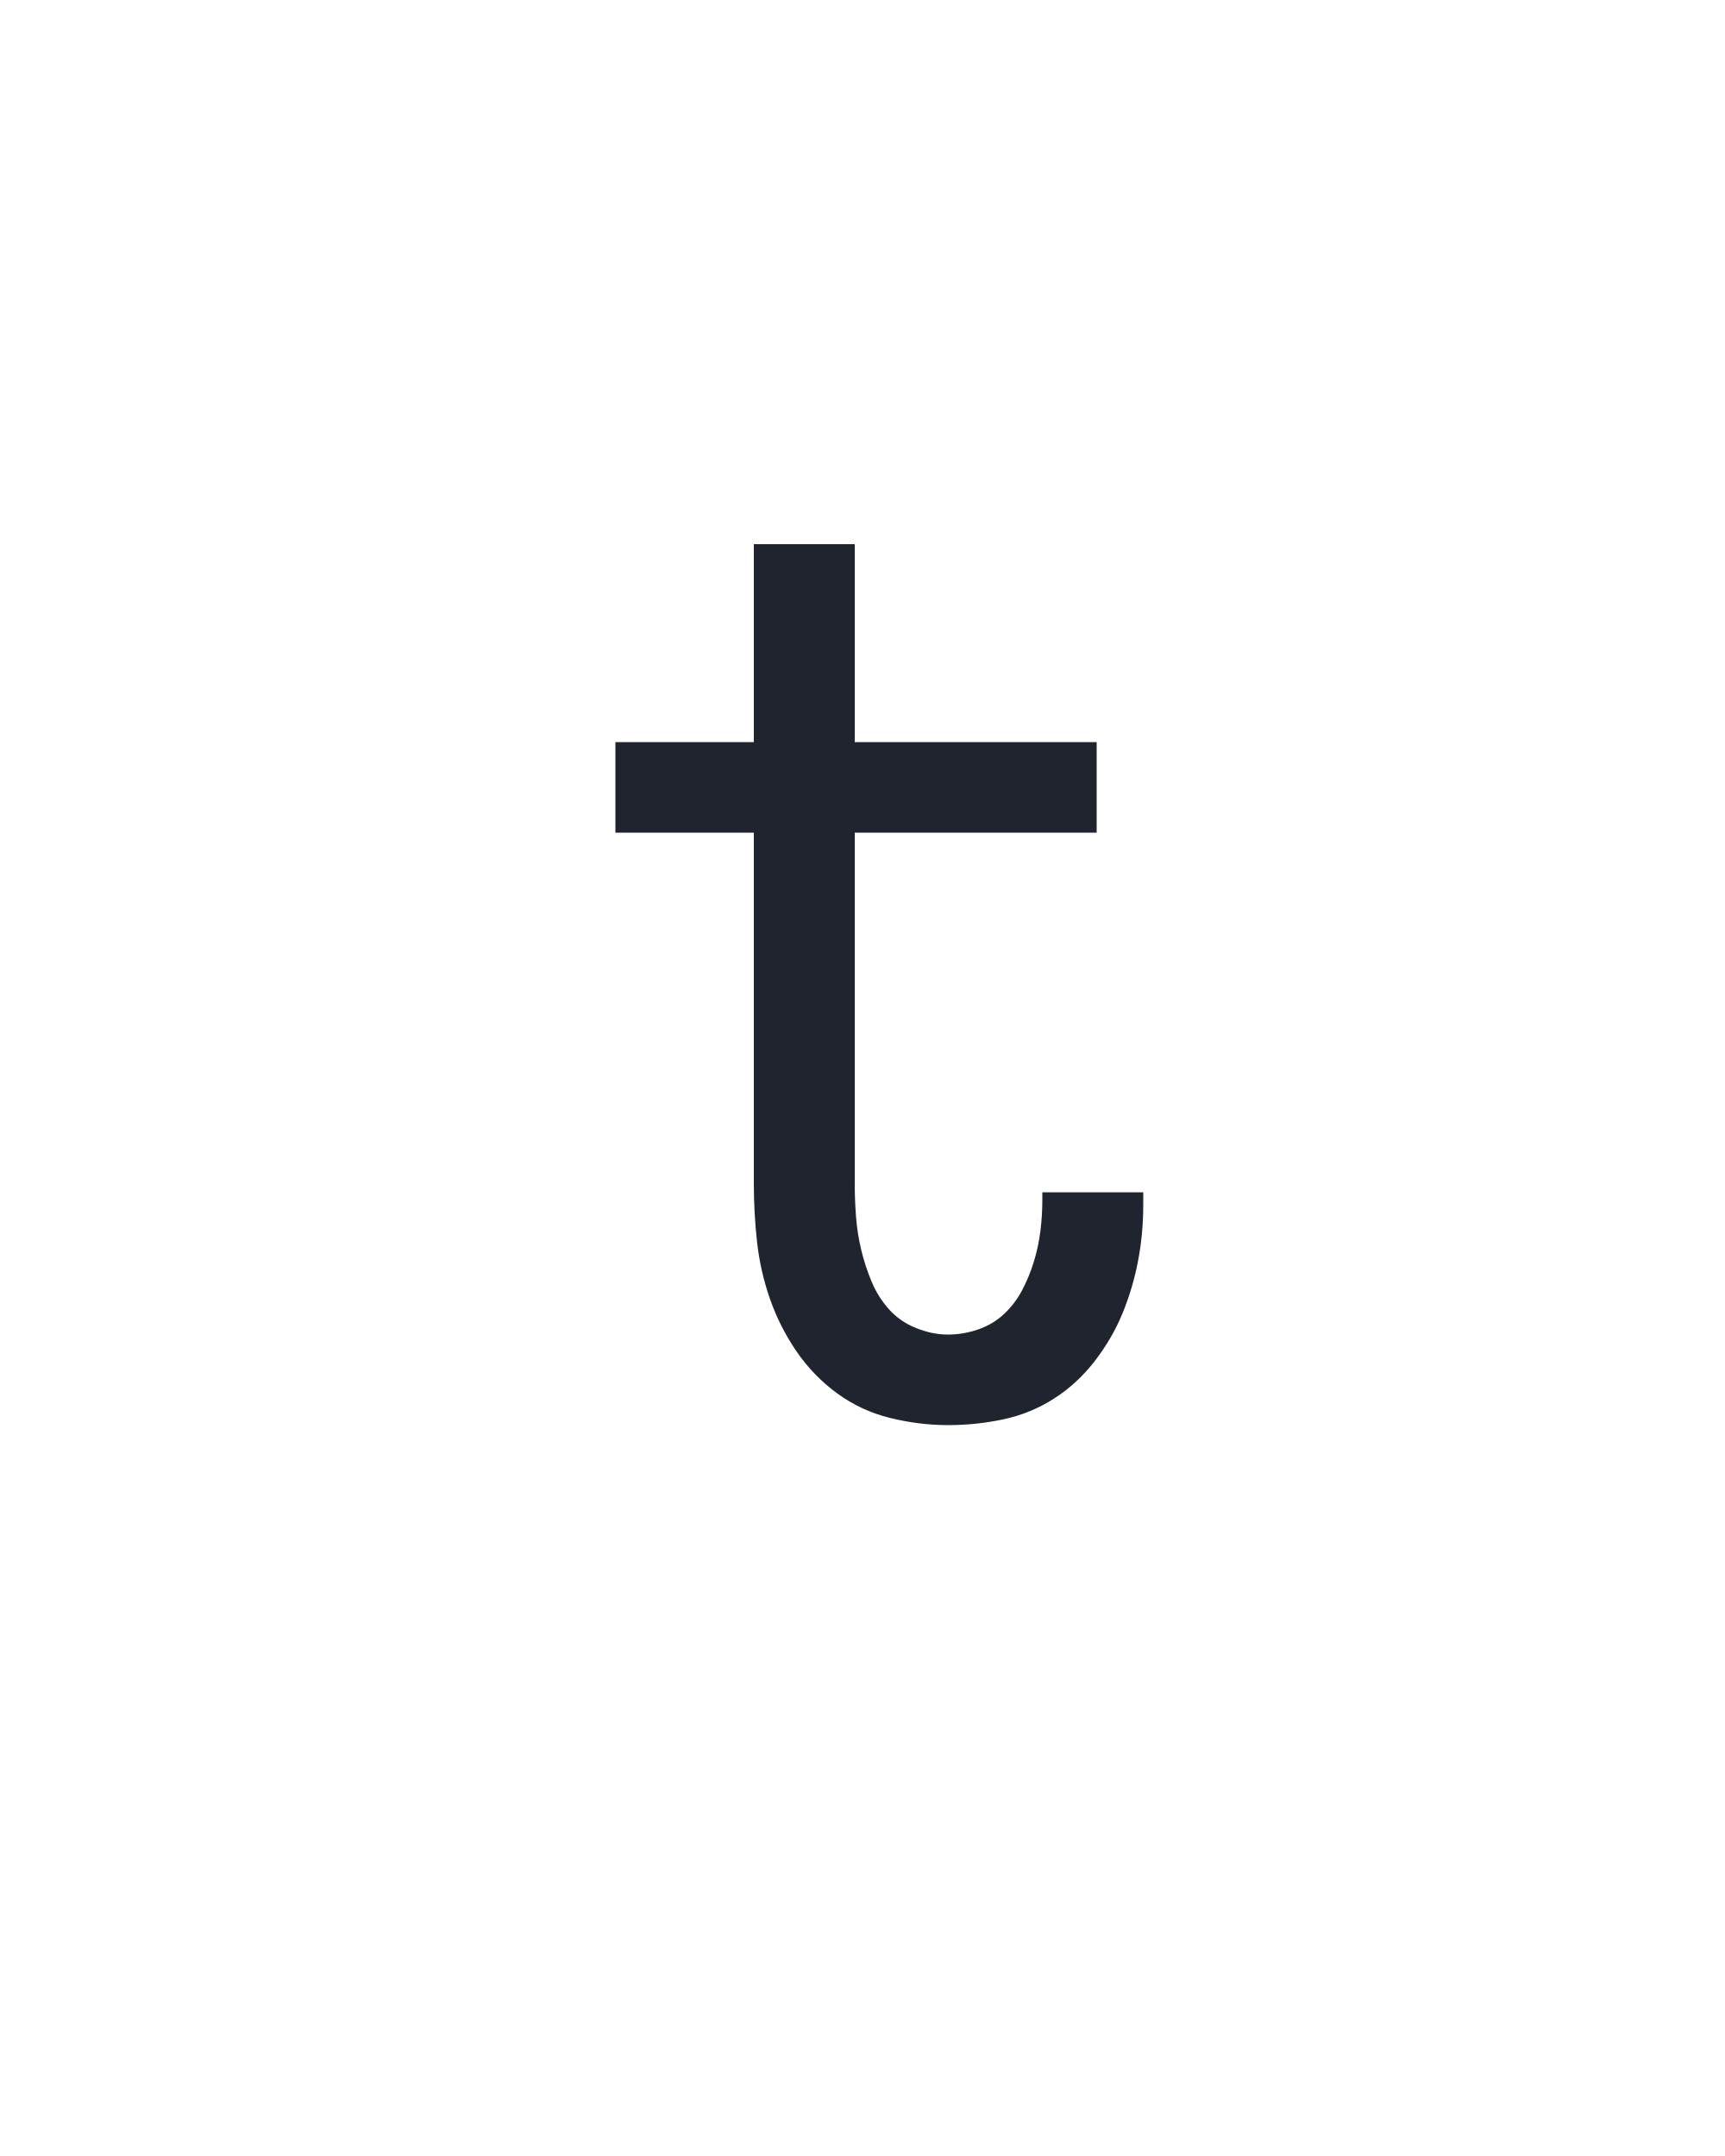
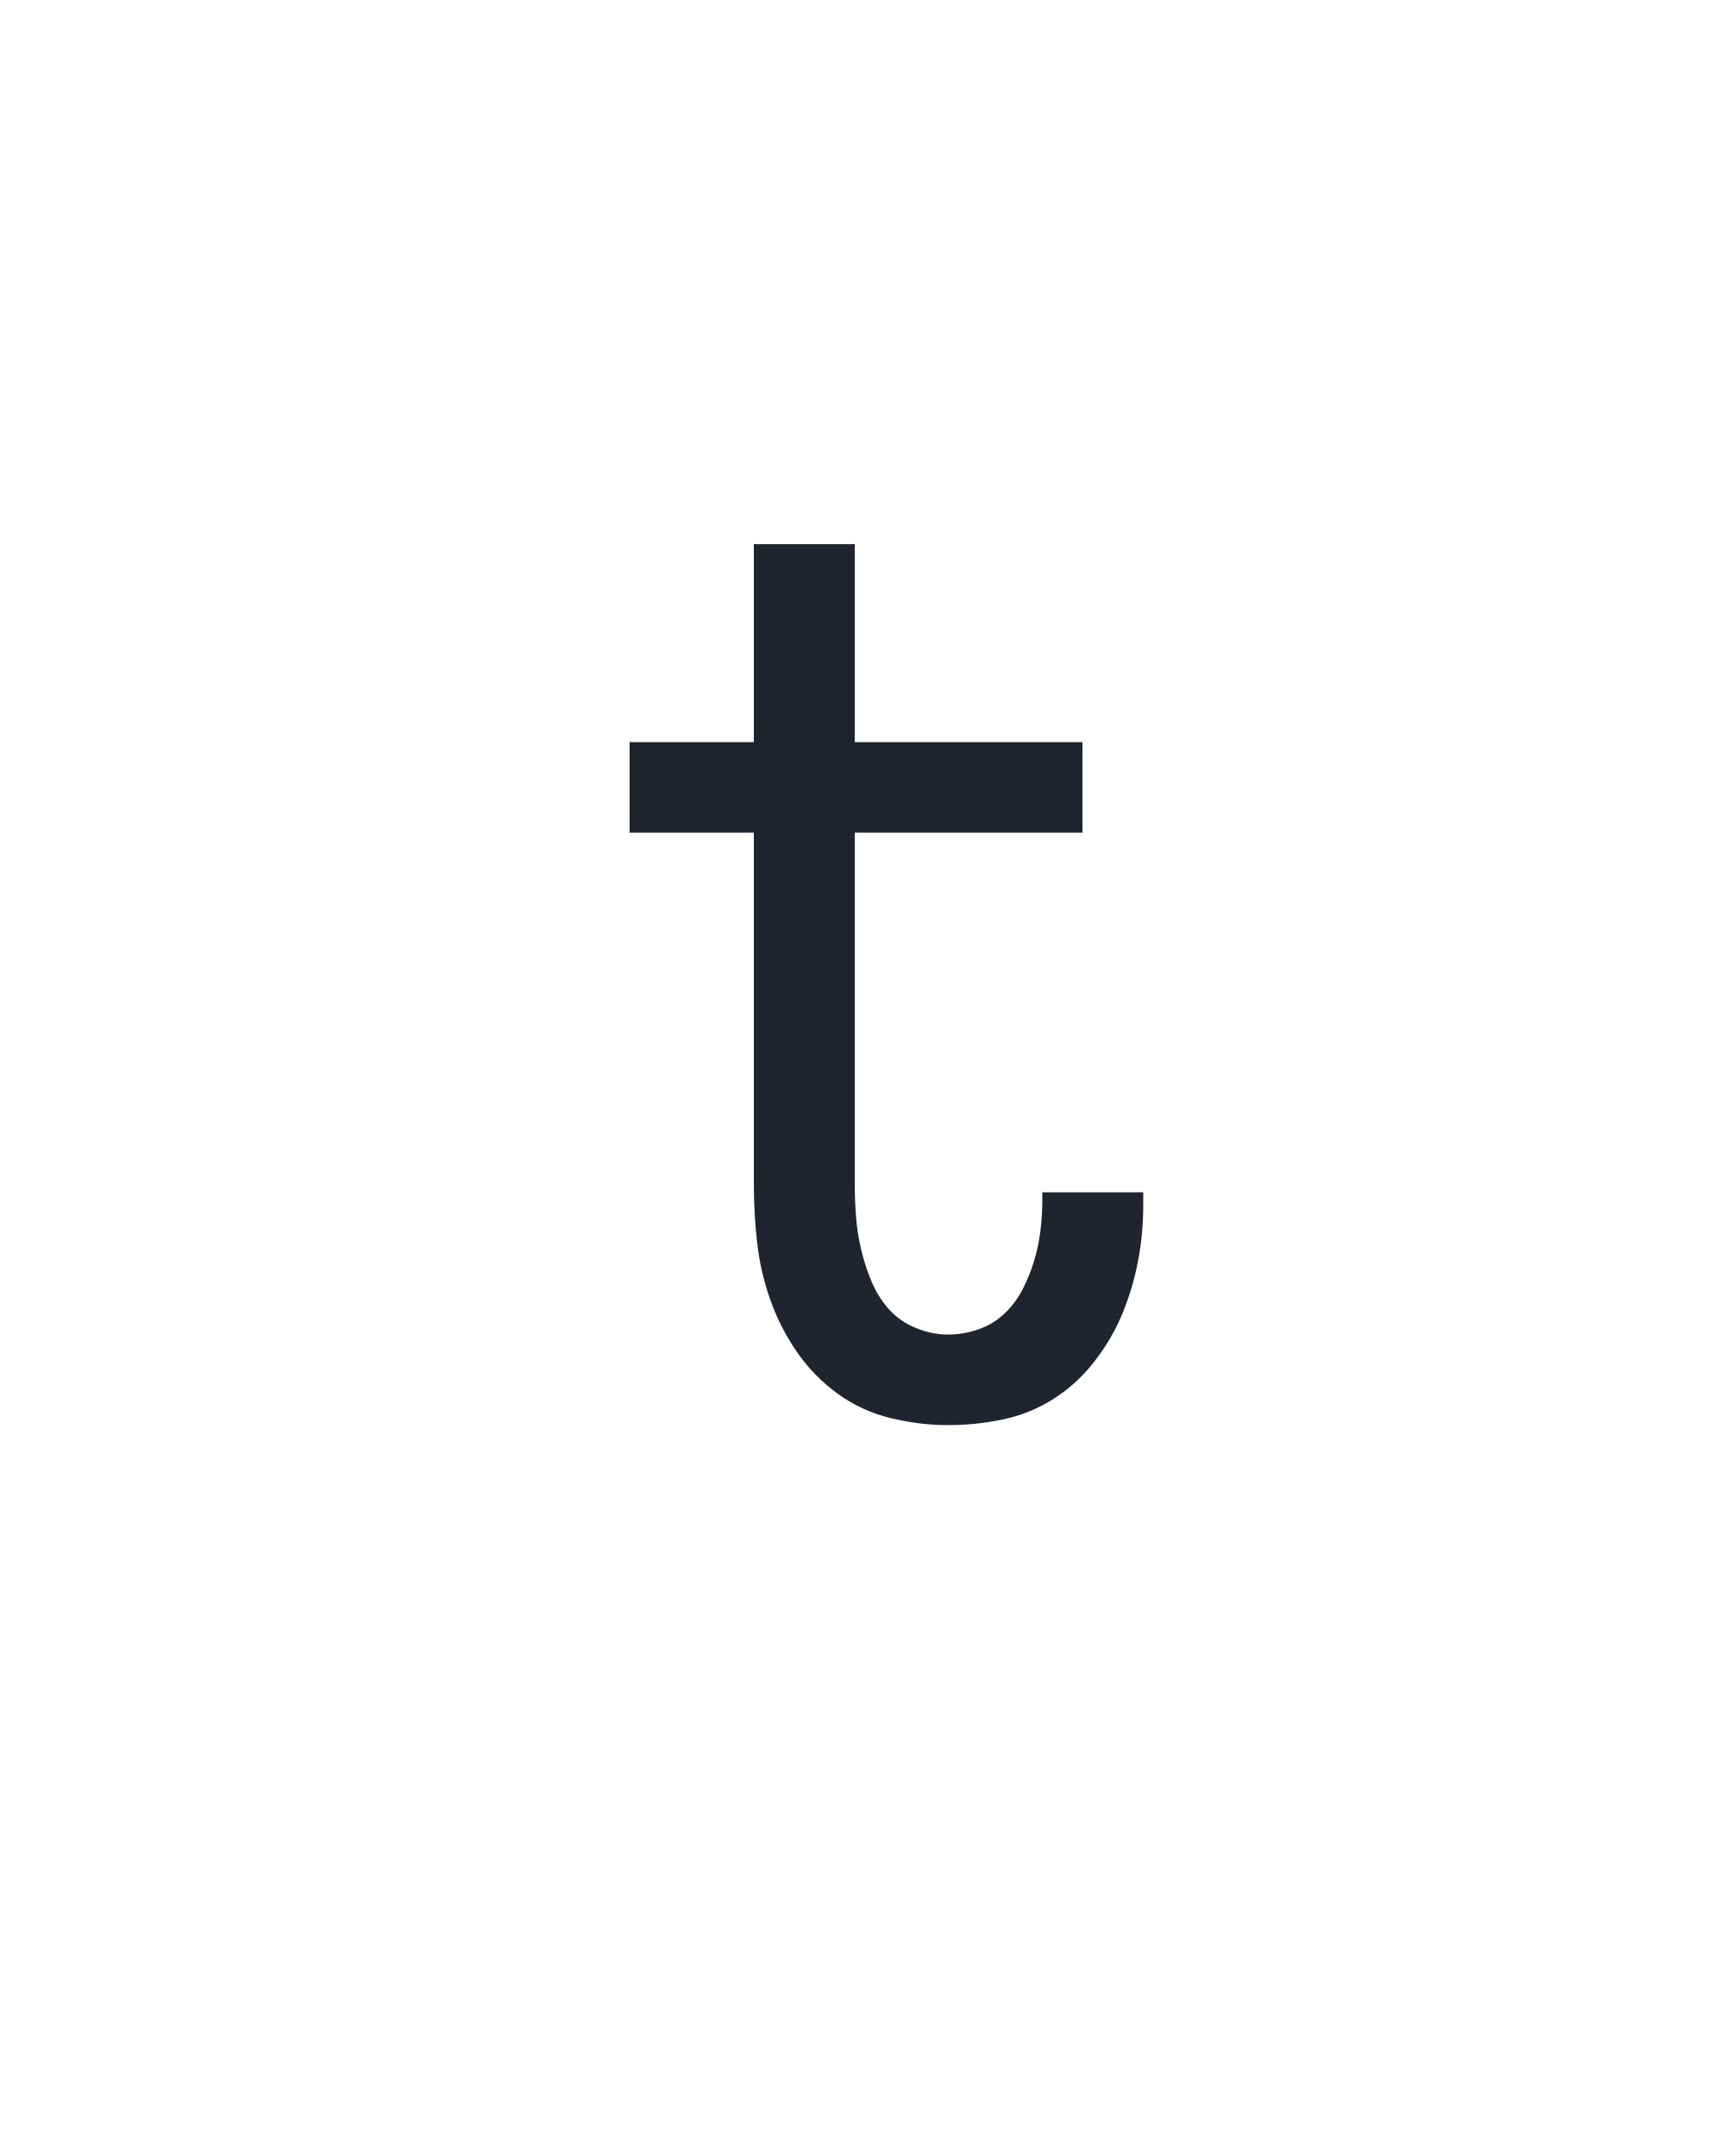
<svg xmlns="http://www.w3.org/2000/svg" height="160" viewBox="0 0 128 160" width="128">
  <defs>
-     <path d="M 316 8 Q 294 8 271.5 2.5 Q 249 -3 230.5 -16.5 Q 212 -30 199 -49 Q 186 -68 178.5 -89.5 Q 171 -111 168.5 -133.5 Q 166 -156 166 -179 L 166 -450 L 59 -450 L 59 -520 L 166 -520 L 166 -673 L 244 -673 L 244 -520 L 431 -520 L 431 -450 L 244 -450 L 244 -179 Q 244 -166 245 -153 Q 246 -140 249 -127.5 Q 252 -115 257 -103 Q 262 -91 270.5 -81.5 Q 279 -72 291.5 -67 Q 304 -62 316 -62 Q 328 -62 339.5 -66 Q 351 -70 359.5 -78 Q 368 -86 373.5 -96.5 Q 379 -107 382.5 -118.5 Q 386 -130 387.5 -142 Q 389 -154 389 -166 Q 389 -167 389 -168.5 Q 389 -170 389 -172 L 467 -172 Q 467 -169 467 -166.5 Q 467 -164 467 -162 Q 467 -140 463 -119 Q 459 -98 451 -78.5 Q 443 -59 429.5 -41.5 Q 416 -24 398 -12.5 Q 380 -1 359 3.5 Q 338 8 316 8 Z " id="path1" />
+     <path d="M 316 8 Q 294 8 271.5 2.5 Q 249 -3 230.5 -16.5 Q 212 -30 199 -49 Q 186 -68 178.5 -89.5 Q 171 -111 168.5 -133.5 Q 166 -156 166 -179 L 166 -450 L 70 -450 L 70 -520 L 166 -520 L 166 -673 L 244 -673 L 244 -520 L 420 -520 L 420 -450 L 244 -450 L 244 -179 Q 244 -166 245 -153 Q 246 -140 249 -127.5 Q 252 -115 257 -103 Q 262 -91 270.5 -81.5 Q 279 -72 291.5 -67 Q 304 -62 316 -62 Q 328 -62 339.5 -66 Q 351 -70 359.5 -78 Q 368 -86 373.5 -96.5 Q 379 -107 382.5 -118.5 Q 386 -130 387.5 -142 Q 389 -154 389 -166 Q 389 -167 389 -168.5 Q 389 -170 389 -172 L 467 -172 Q 467 -169 467 -166.5 Q 467 -164 467 -162 Q 467 -140 463 -119 Q 459 -98 451 -78.5 Q 443 -59 429.5 -41.5 Q 416 -24 398 -12.5 Q 380 -1 359 3.5 Q 338 8 316 8 Z " id="path1" />
  </defs>
  <g>
    <g fill="#20242e" transform="translate(40 104.992) rotate(0) scale(0.09599999)">
      <use href="#path1" transform="translate(0 0)" />
    </g>
  </g>
</svg>
